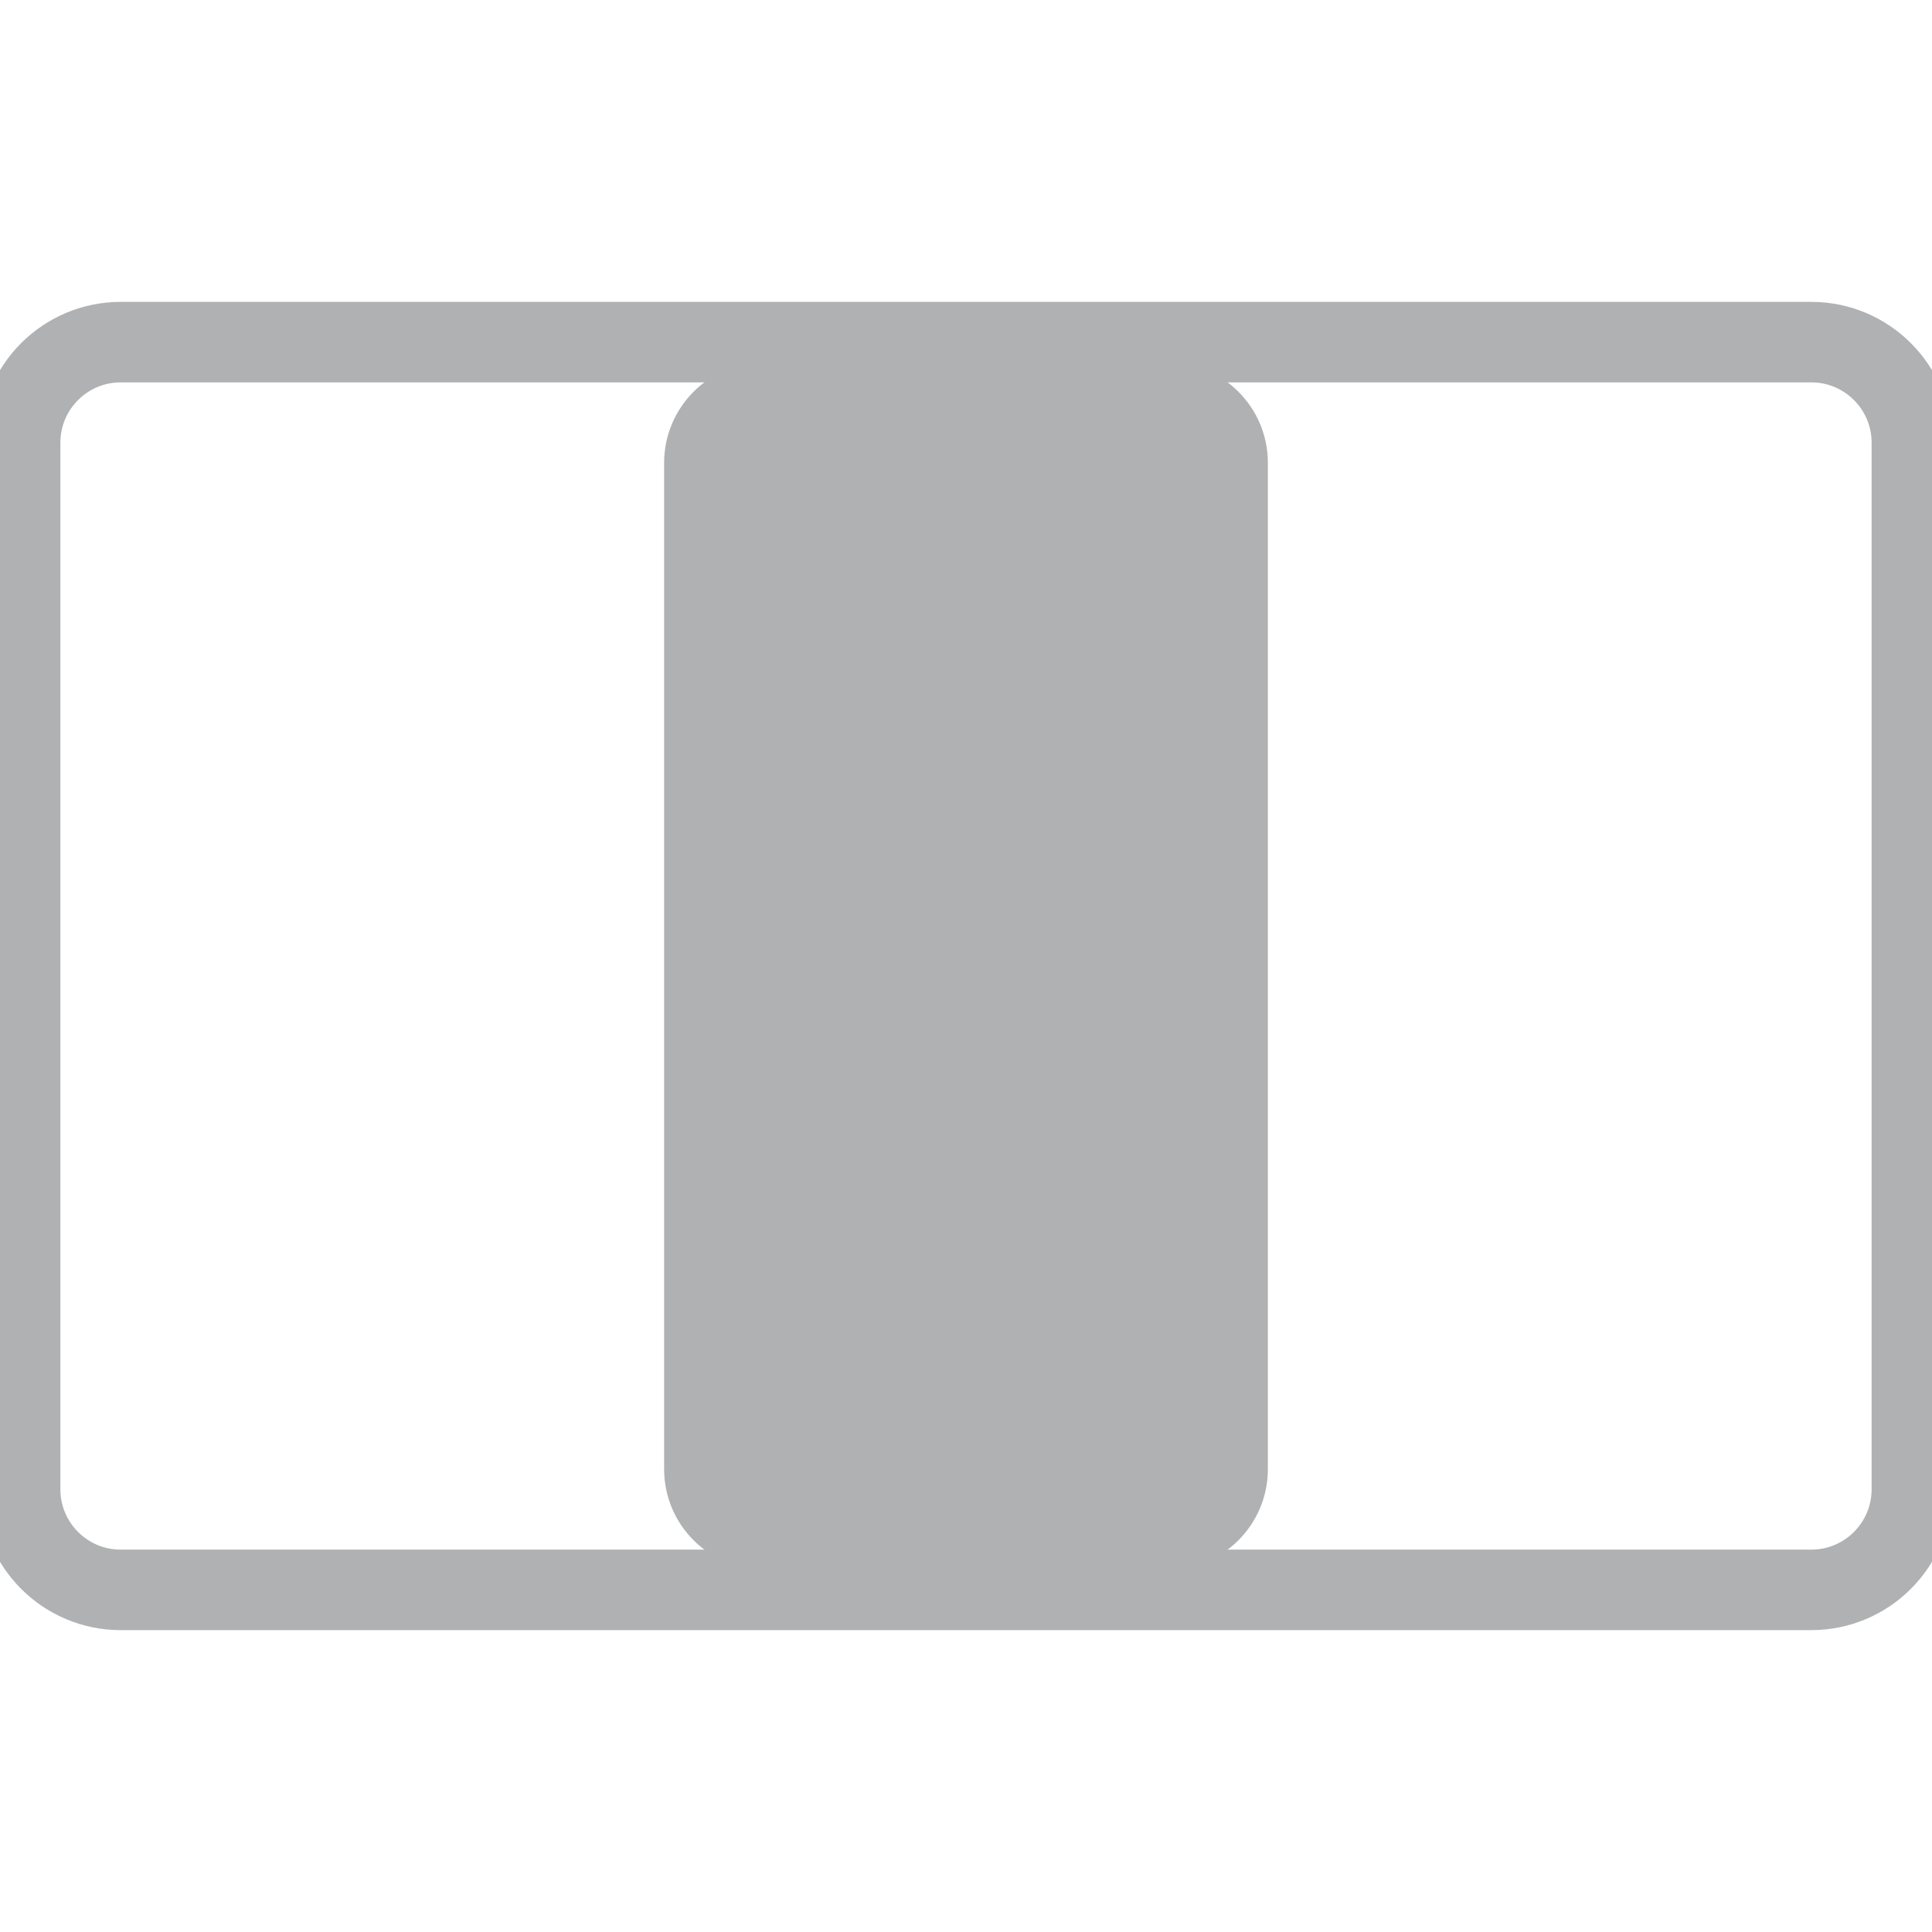
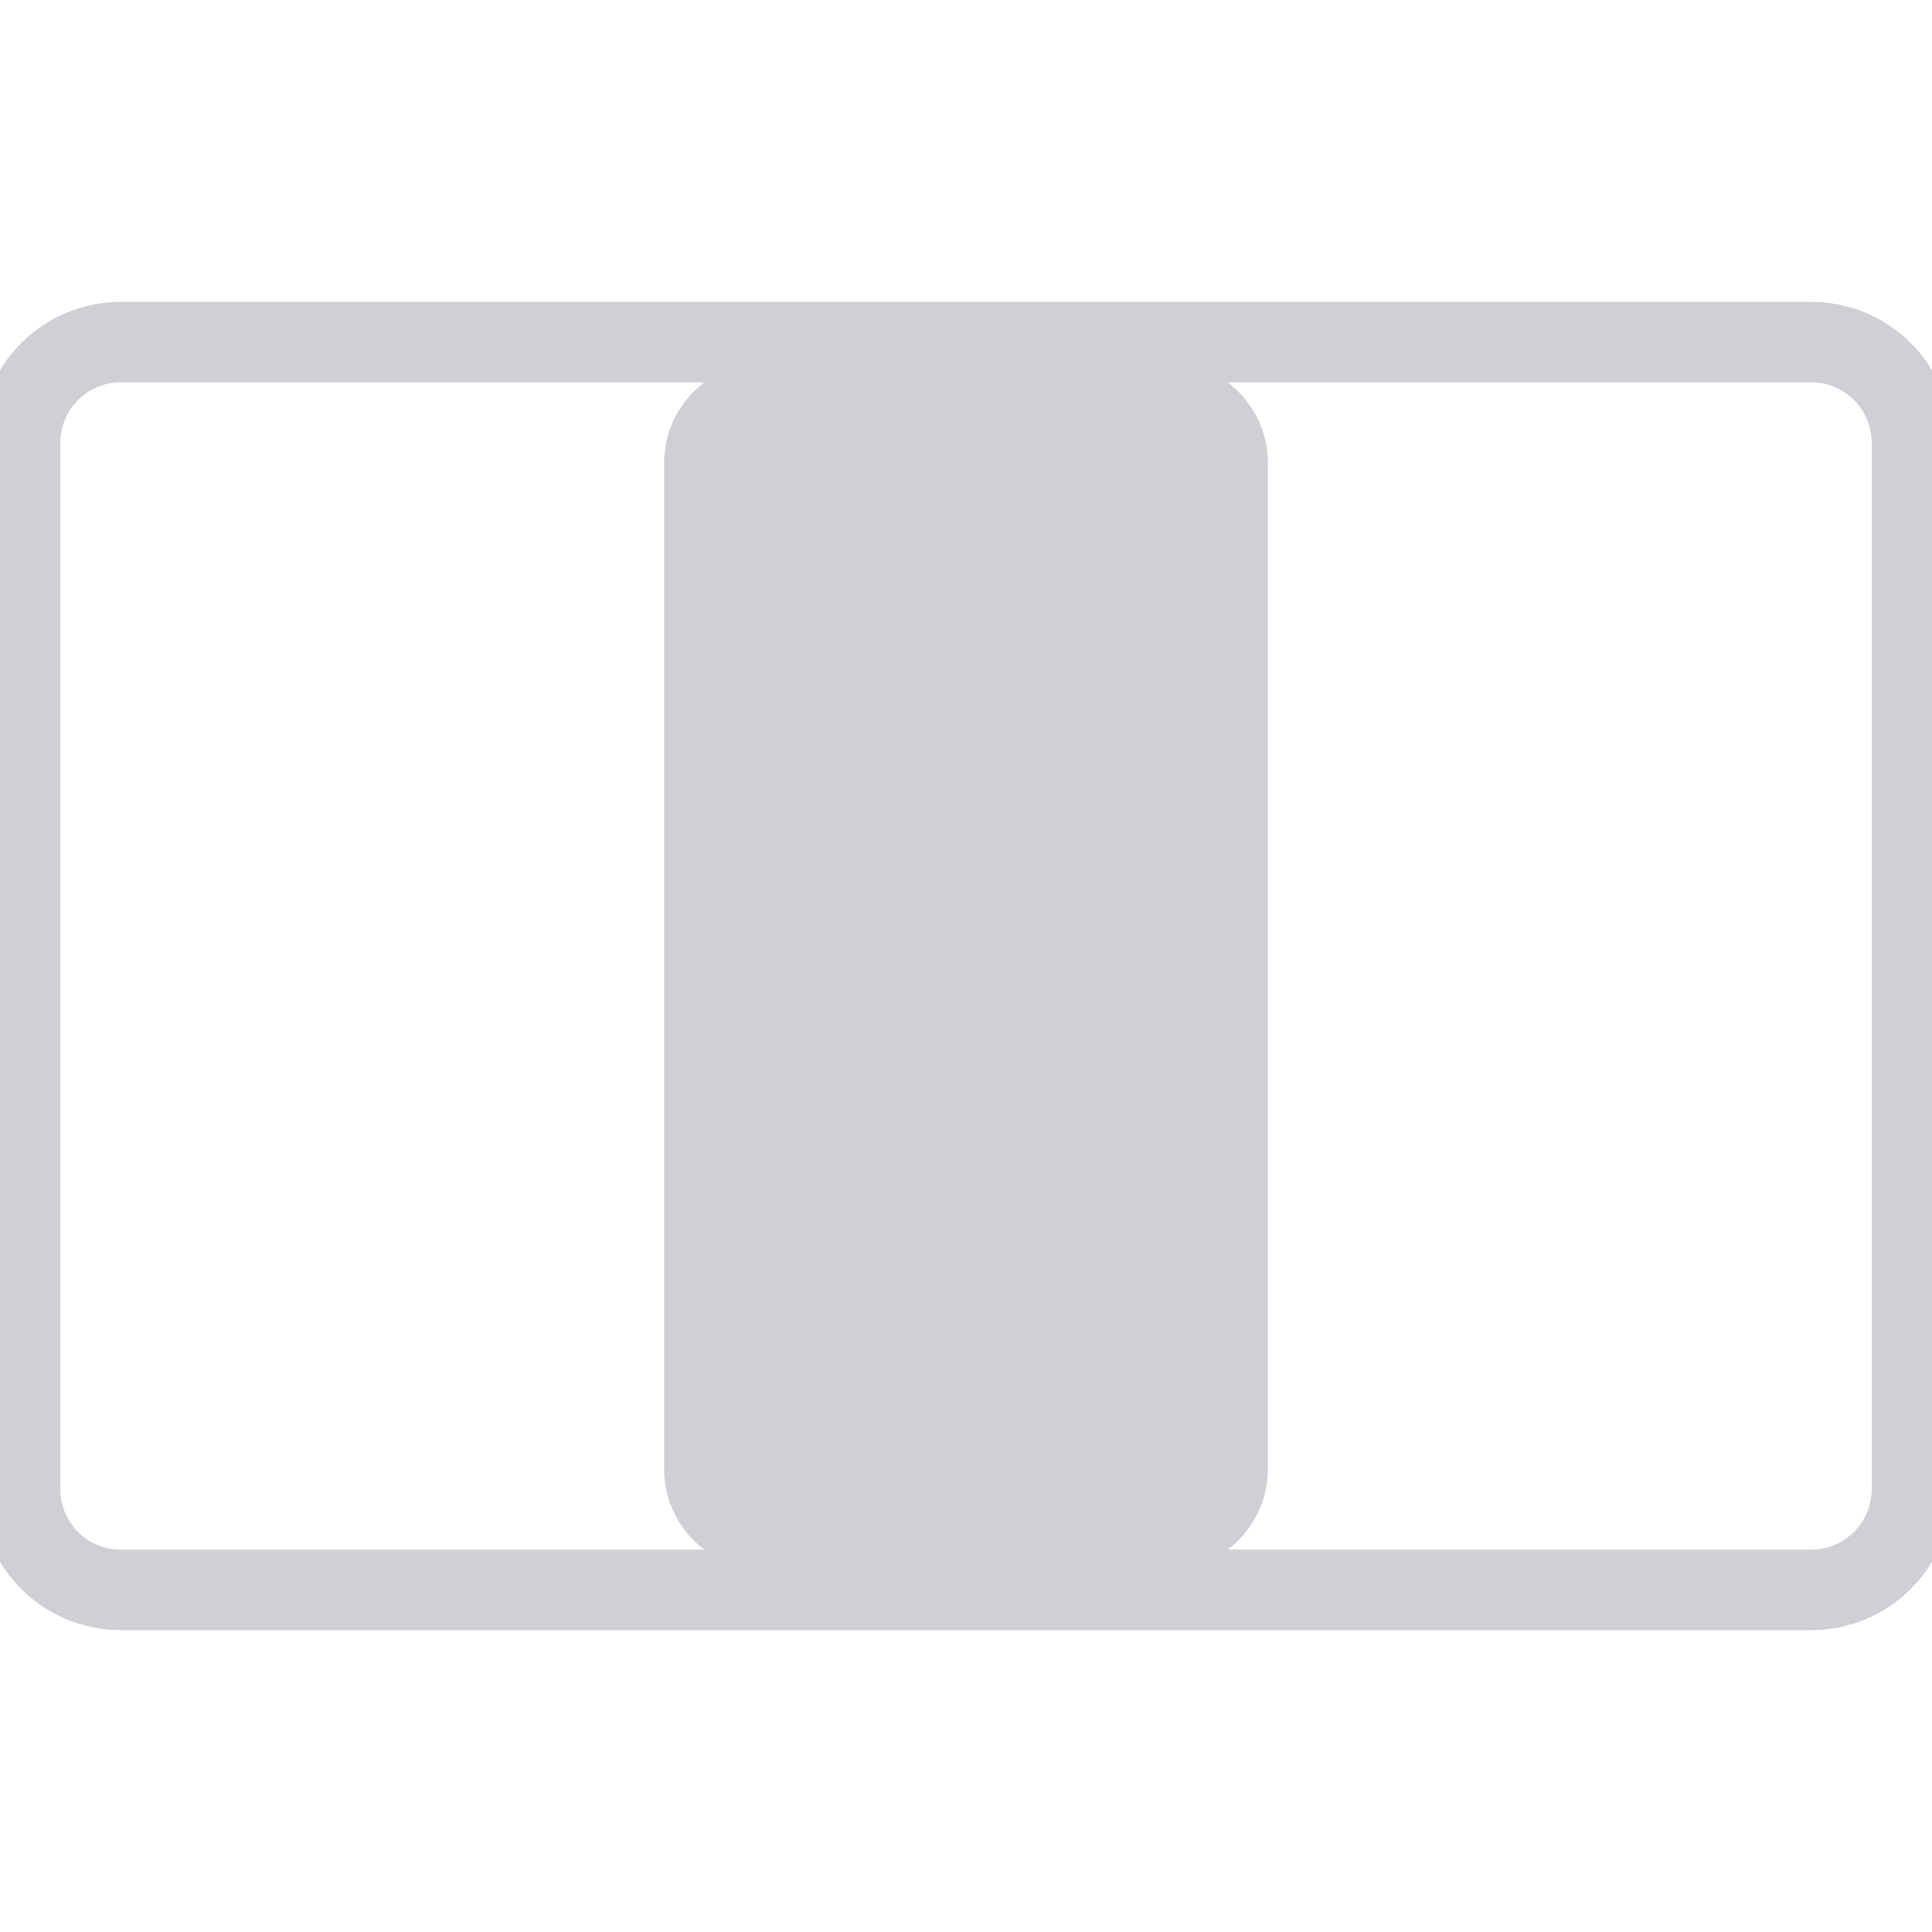
<svg xmlns="http://www.w3.org/2000/svg" version="1.0" width="16" height="16" viewBox="0 0 192 128">
-   <rect id="screen" stroke="#AFB1B3" stroke-width="8" fill="none" x="2" y="2" rx="10" width="188" height="124" />
-   <rect id="center-third" x="66" y="4" width="60" height="120" rx="10" fill="#AFB1B3" />
+   <rect id="screen" stroke="#CED0D6" stroke-width="8" fill="none" x="2" y="2" rx="10" width="188" height="124" />
+   <rect id="center-third" x="66" y="4" width="60" height="120" rx="10" fill="#CED0D6" />
</svg>
